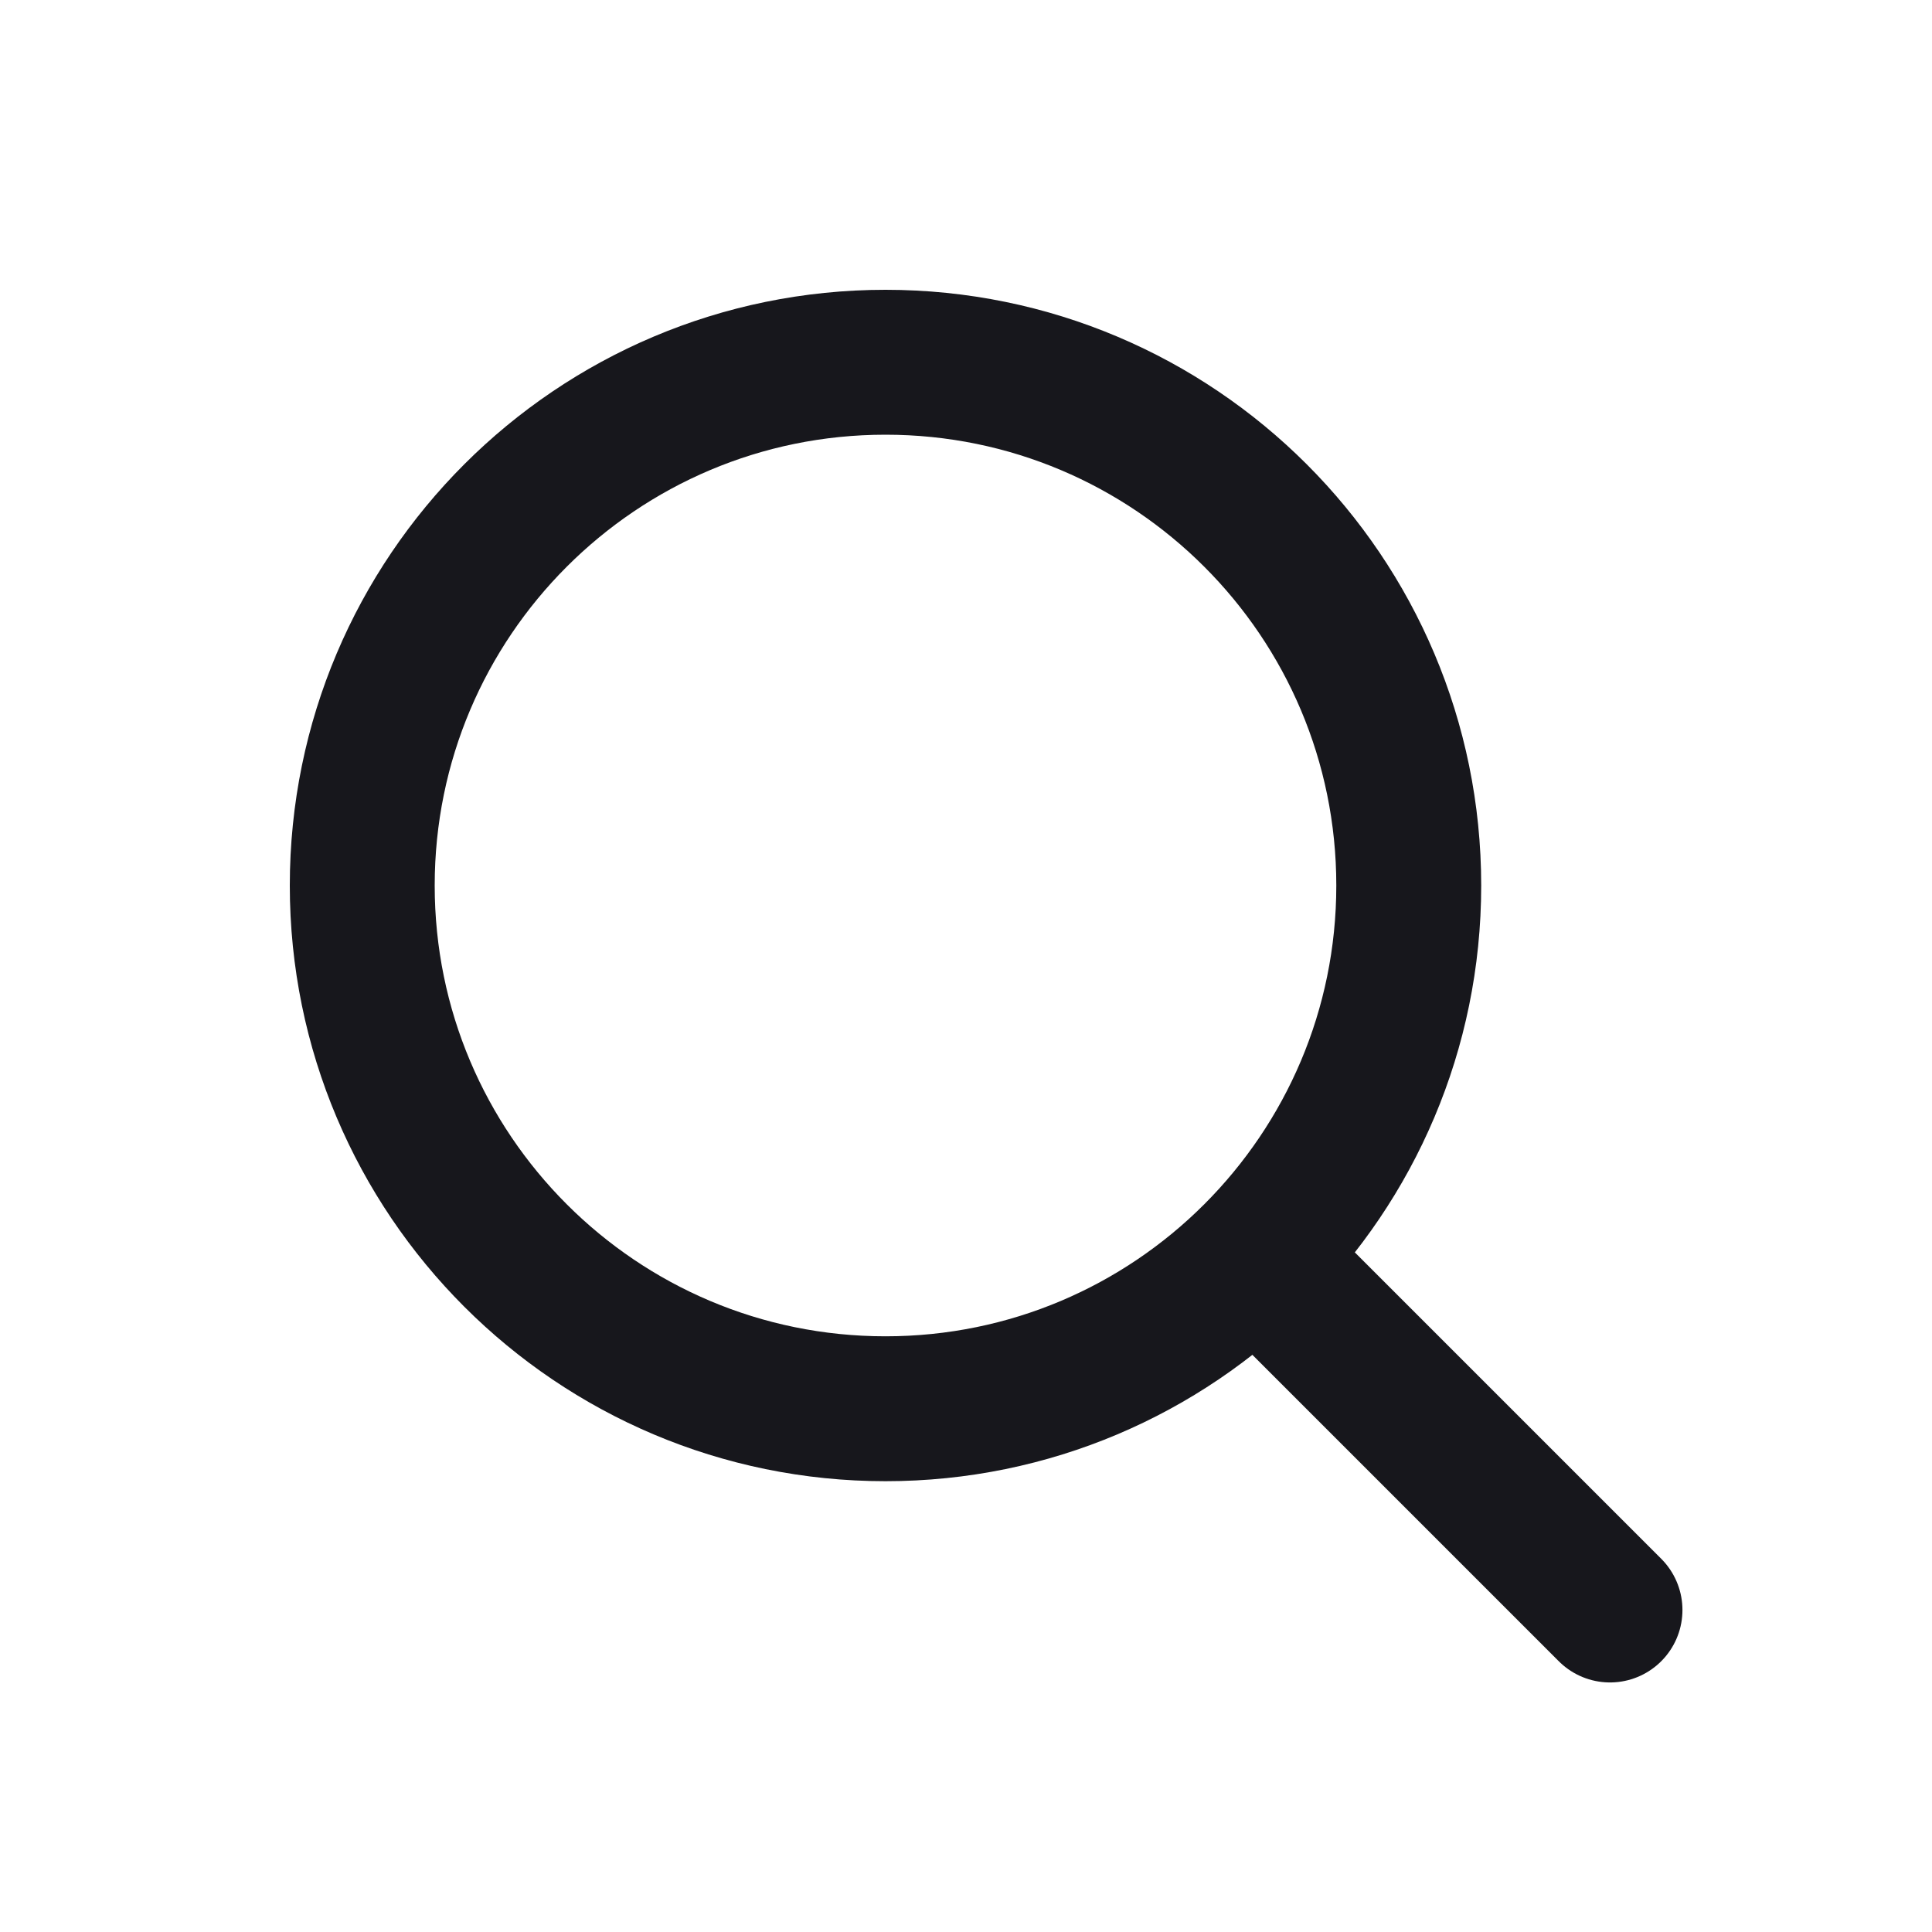
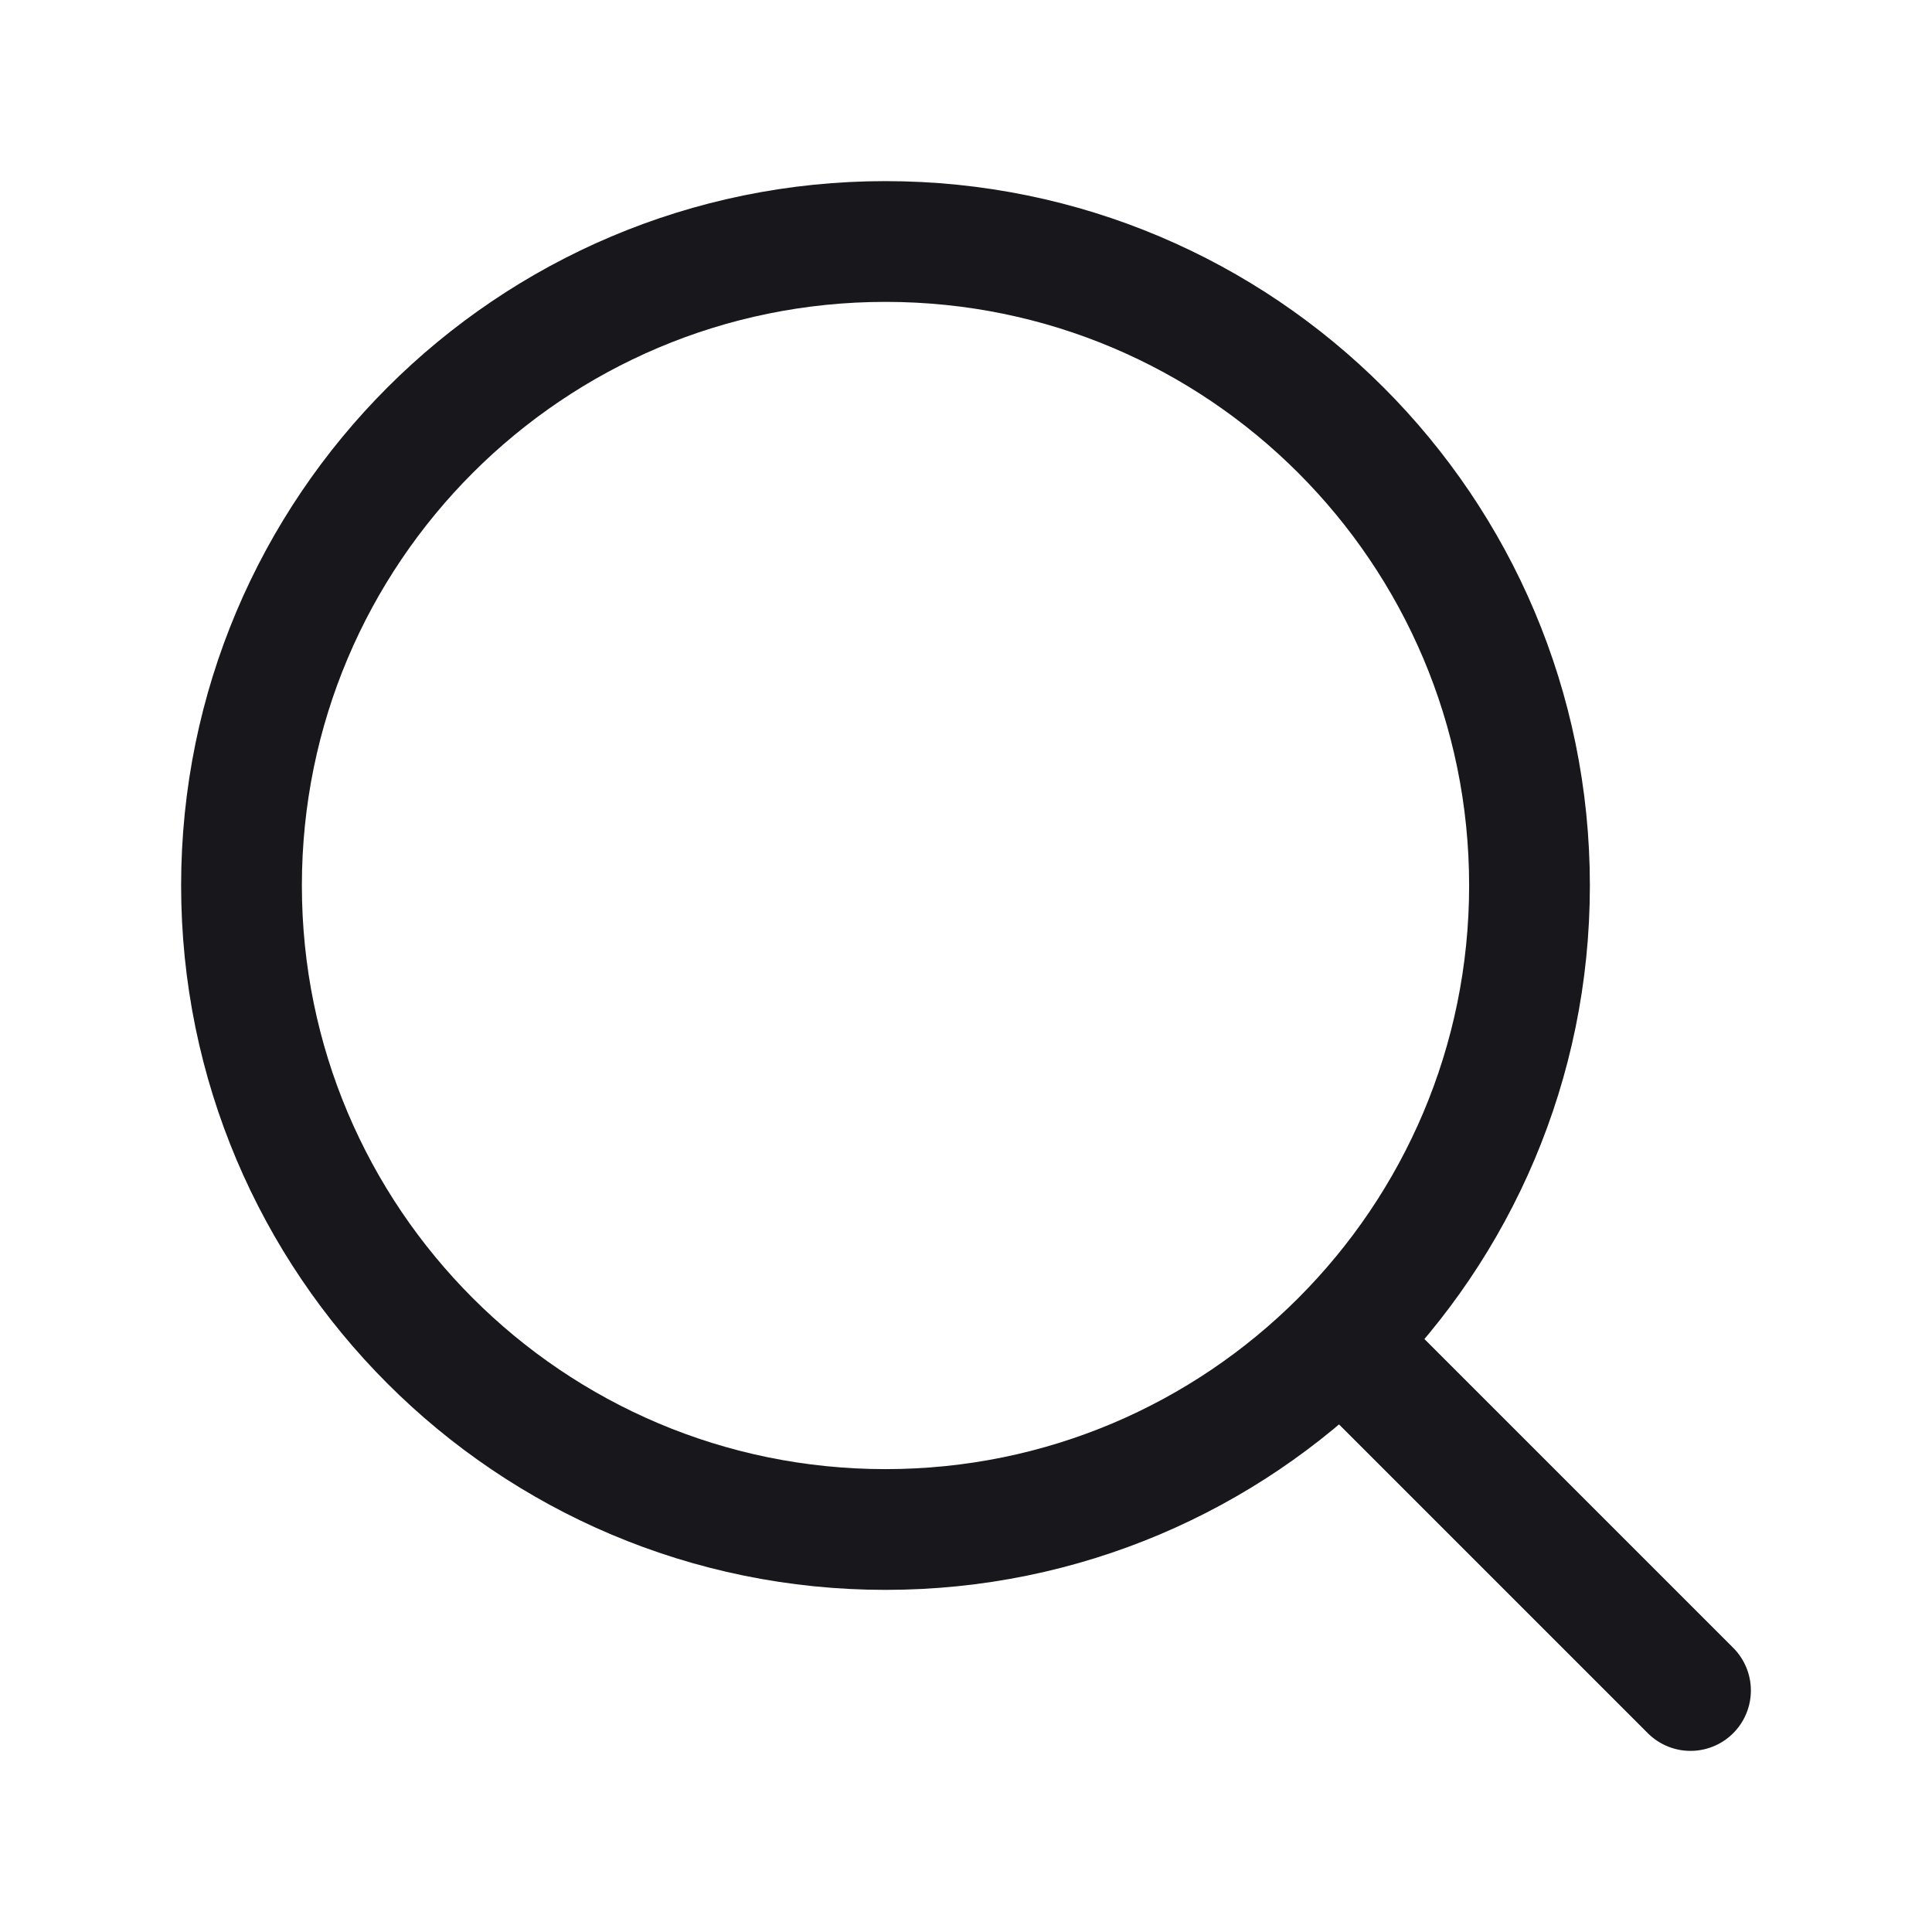
- <svg xmlns="http://www.w3.org/2000/svg" width="24" height="24" viewBox="0 0 24 24" fill="none">
-   <circle cx="11" cy="11" r="6.5" stroke="#17171C" stroke-width="1.8" />
-   <path d="M20 20L15.8 15.8" stroke="#17171C" stroke-width="1.8" stroke-linecap="round" />
+ <svg xmlns="http://www.w3.org/2000/svg" preserveAspectRatio="none" overflow="visible" style="display: block;" width="24" height="24" viewBox="0 0 24 24" fill="none">
+   <g id="search-01">
+     <path id="Vector" d="M17 17L21 21" stroke-width="1.5" stroke-linecap="round" stroke-linejoin="round" stroke="#17171C" />
+     <path id="Vector_2" d="M19 11C19 6.582 15.418 3 11 3C6.582 3 3 6.582 3 11C3 15.418 6.582 19 11 19C15.418 19 19 15.418 19 11Z" stroke-width="1.5" stroke-linecap="round" stroke-linejoin="round" stroke="#17171C" />
+   </g>
</svg>
